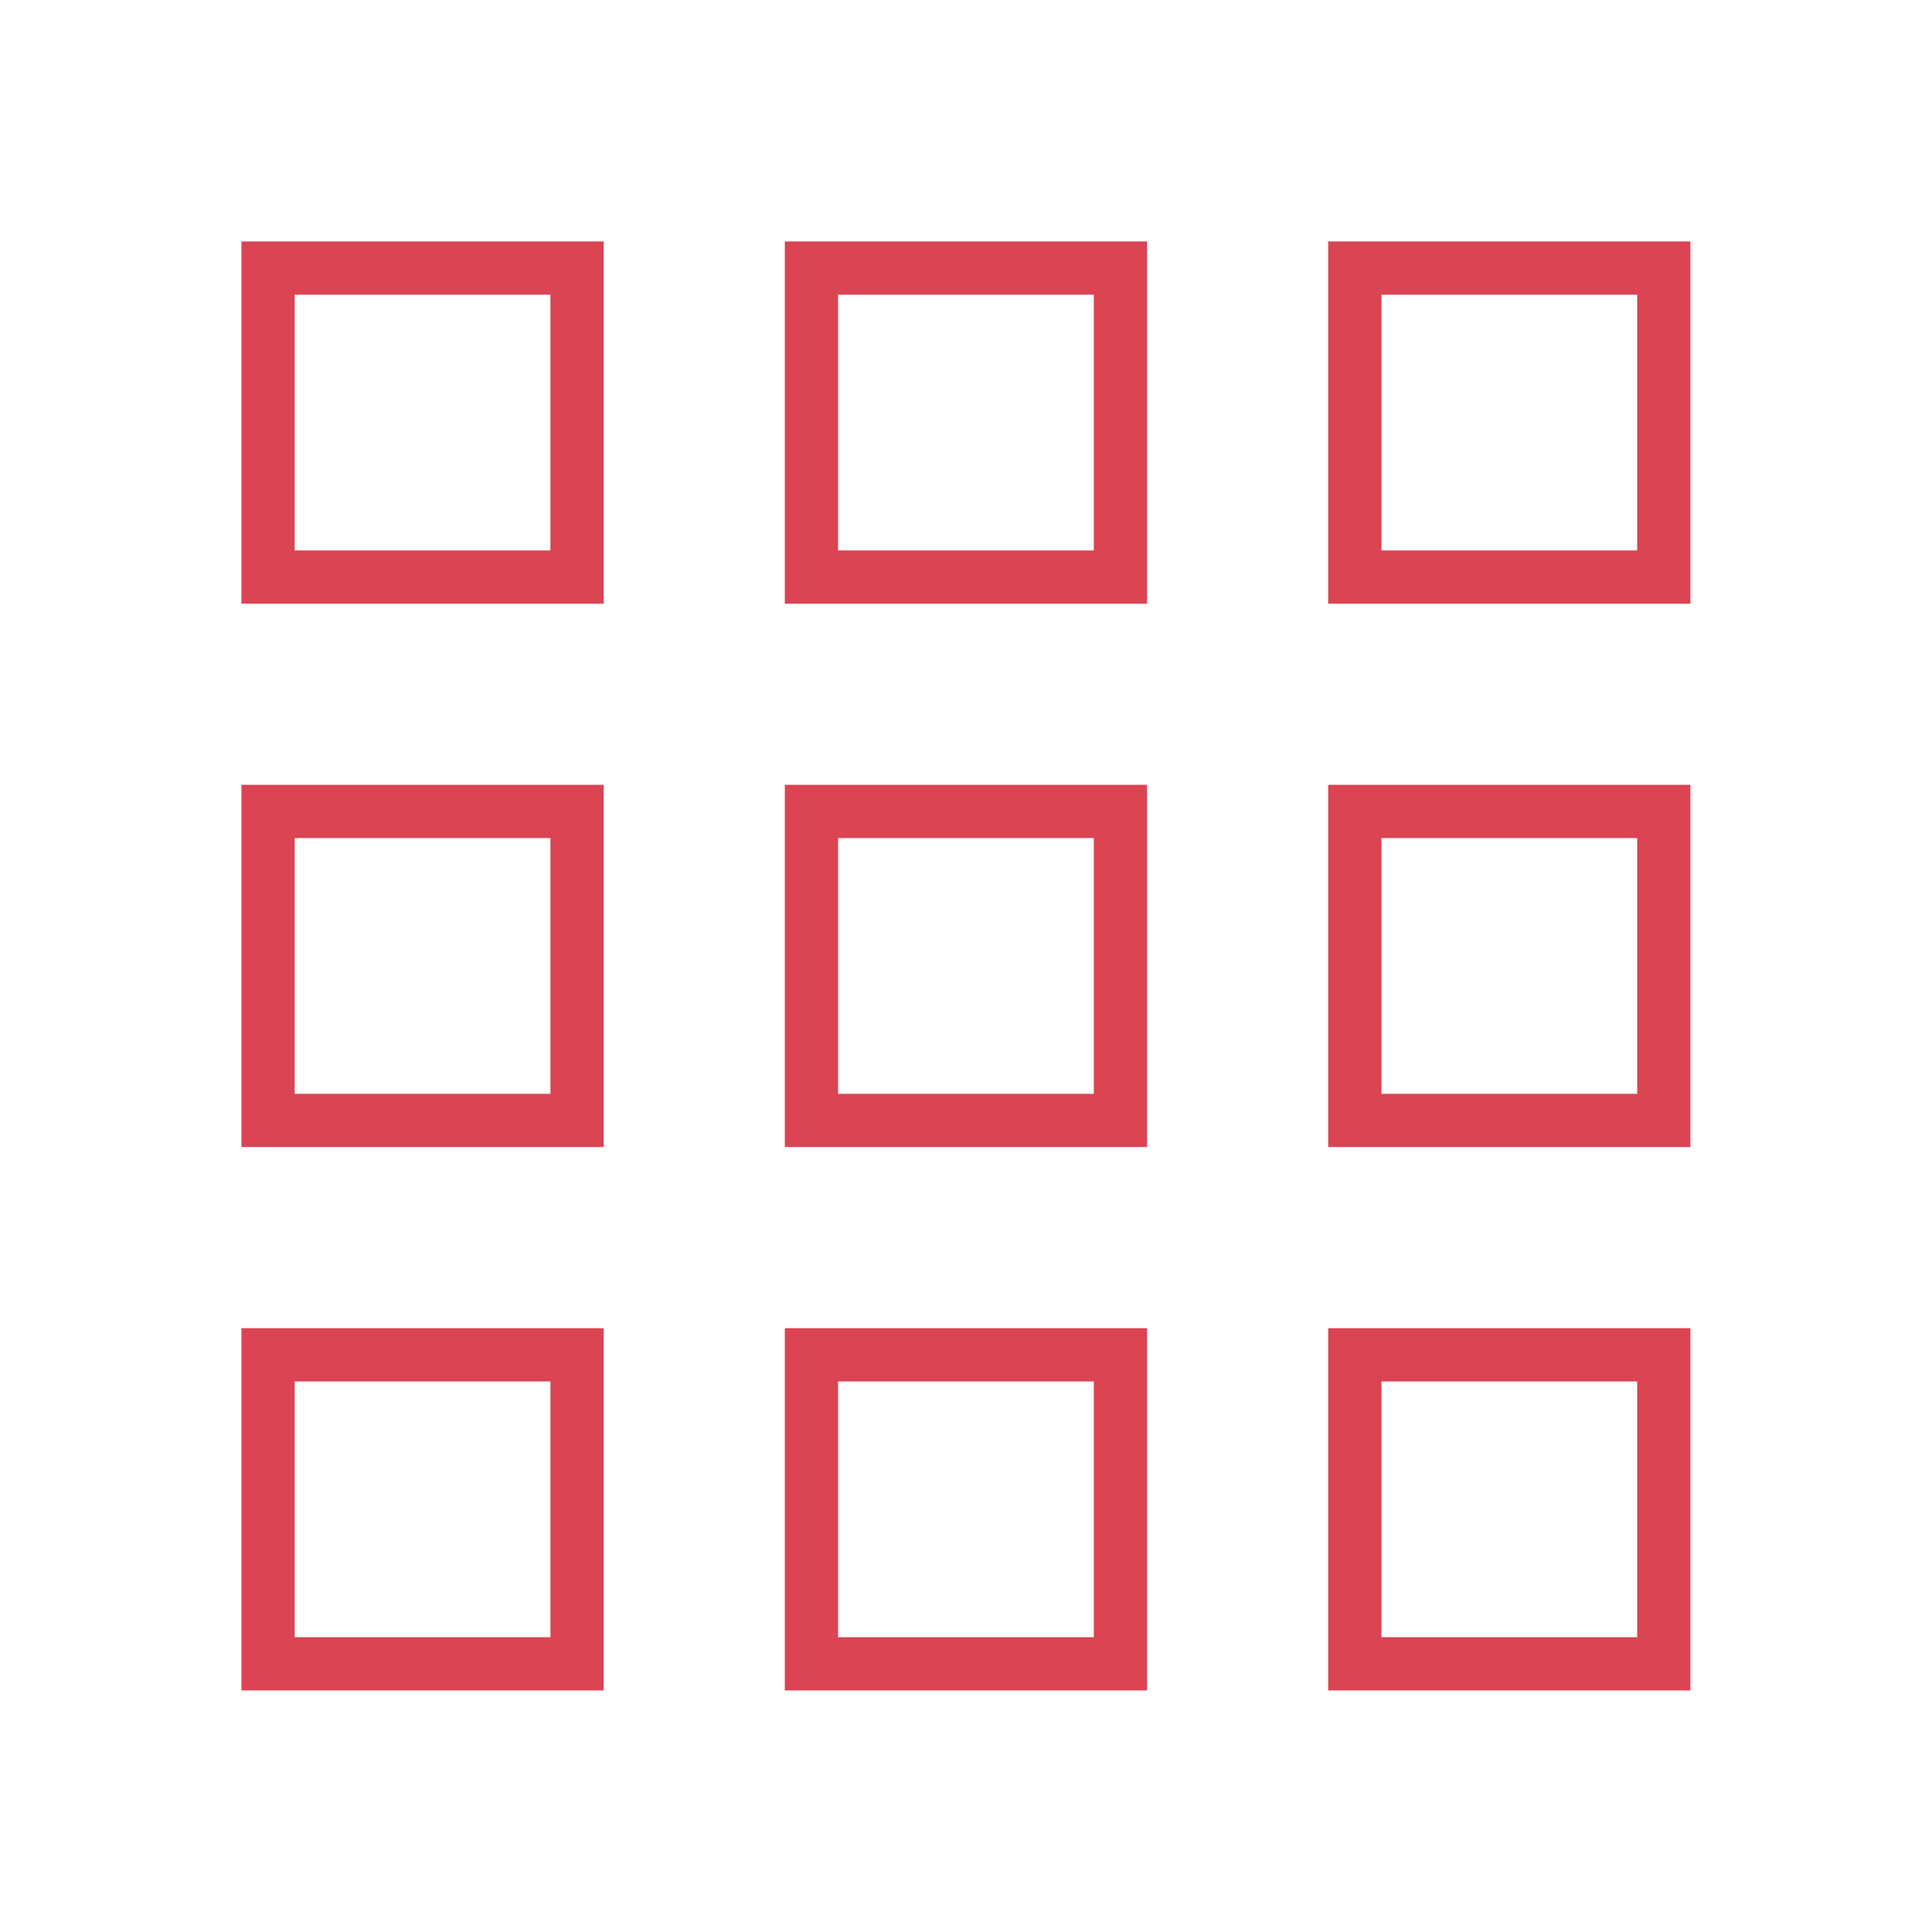
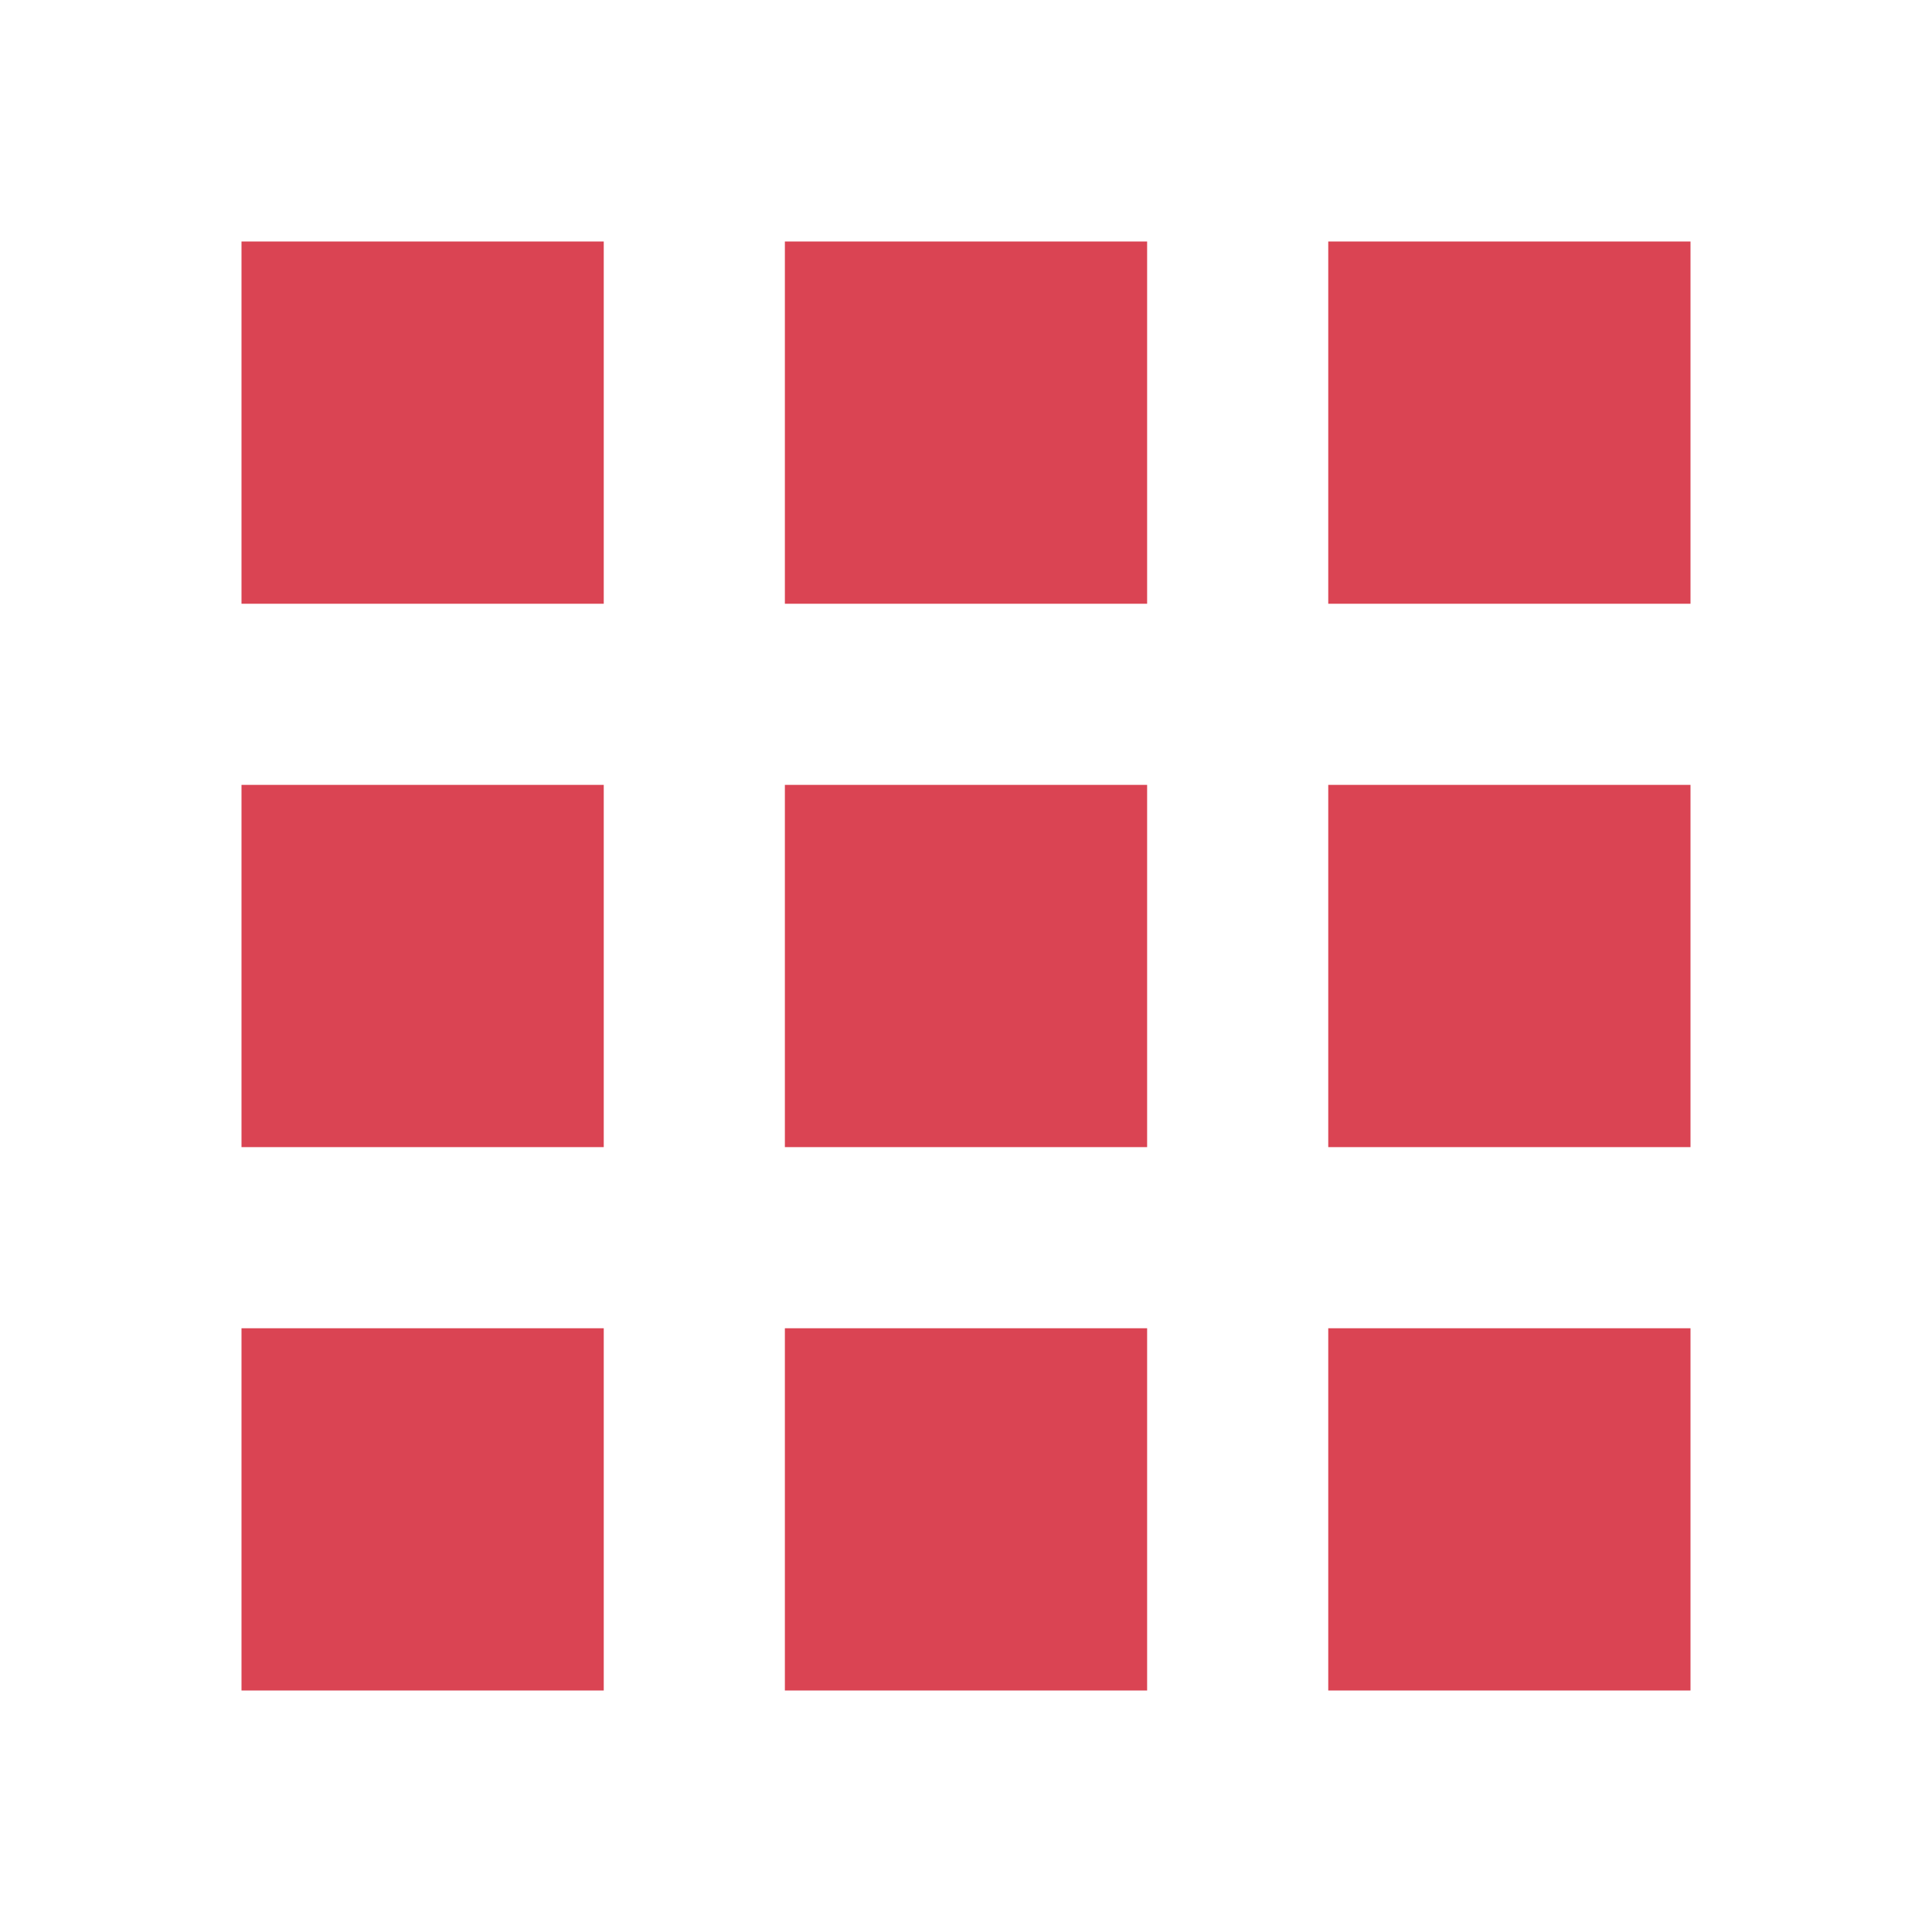
<svg xmlns="http://www.w3.org/2000/svg" viewBox="0 0 16 16" version="1.1" id="svg260">
  <defs id="defs3051">
    <style type="text/css" id="current-color-scheme">
      .ColorScheme-Text {
        color:#eff0f1;
      }
      </style>
  </defs>
-   <rect style="fill:none;fill-opacity:1;stroke:#da4453;stroke-width:0.441;stroke-dasharray:none;stroke-dashoffset:0;stroke-opacity:1" id="rect792" width="2.559" height="2.559" x="2.22" y="2.22" />
-   <rect style="fill:none;fill-opacity:1;stroke:#da4453;stroke-width:0.441;stroke-dasharray:none;stroke-dashoffset:0;stroke-opacity:1" id="rect792-35" width="2.559" height="2.559" x="6.72" y="2.22" />
-   <rect style="fill:none;fill-opacity:1;stroke:#da4453;stroke-width:0.441;stroke-dasharray:none;stroke-dashoffset:0;stroke-opacity:1" id="rect792-35-6" width="2.559" height="2.559" x="11.22" y="2.22" />
-   <rect style="fill:none;fill-opacity:1;stroke:#da4453;stroke-width:0.441;stroke-dasharray:none;stroke-dashoffset:0;stroke-opacity:1" id="rect792-2" width="2.559" height="2.559" x="2.22" y="6.72" />
-   <rect style="fill:none;fill-opacity:1;stroke:#da4453;stroke-width:0.441;stroke-dasharray:none;stroke-dashoffset:0;stroke-opacity:1" id="rect792-35-9" width="2.559" height="2.559" x="6.72" y="6.72" />
-   <rect style="fill:none;fill-opacity:1;stroke:#da4453;stroke-width:0.441;stroke-dasharray:none;stroke-dashoffset:0;stroke-opacity:1" id="rect792-35-6-1" width="2.559" height="2.559" x="11.22" y="6.72" />
-   <rect style="fill:none;fill-opacity:1;stroke:#da4453;stroke-width:0.441;stroke-dasharray:none;stroke-dashoffset:0;stroke-opacity:1" id="rect792-2-2" width="2.559" height="2.559" x="2.22" y="11.22" />
-   <rect style="fill:none;fill-opacity:1;stroke:#da4453;stroke-width:0.441;stroke-dasharray:none;stroke-dashoffset:0;stroke-opacity:1" id="rect792-35-9-7" width="2.559" height="2.559" x="6.72" y="11.22" />
-   <rect style="fill:none;fill-opacity:1;stroke:#da4453;stroke-width:0.441;stroke-dasharray:none;stroke-dashoffset:0;stroke-opacity:1" id="rect792-35-6-1-0" width="2.559" height="2.559" x="11.22" y="11.22" />
+   <g id="g2215" style="fill:#da4453;fill-opacity:1">
+     <rect style="fill:#da4453;fill-opacity:1;stroke:none;stroke-width:0.606;stroke-dasharray:1.818, 1.818" id="rect792" width="3" height="3" x="2" y="2" />
+     <rect style="fill:#da4453;fill-opacity:1;stroke:none;stroke-width:0.606;stroke-dasharray:1.818, 1.818" id="rect792-3" width="3" height="3" x="6.5" y="2" />
+     <rect style="fill:#da4453;fill-opacity:1;stroke:none;stroke-width:0.606;stroke-dasharray:1.818, 1.818" id="rect792-3-6" width="3" height="3" x="11" y="2" />
+     <rect style="fill:#da4453;fill-opacity:1;stroke:none;stroke-width:0.606;stroke-dasharray:1.818, 1.818" id="rect792-7" width="3" height="3" x="2" y="6.5" />
+     <rect style="fill:#da4453;fill-opacity:1;stroke:none;stroke-width:0.606;stroke-dasharray:1.818, 1.818" id="rect792-3-5" width="3" height="3" x="6.5" y="6.5" />
+     <rect style="fill:#da4453;fill-opacity:1;stroke:none;stroke-width:0.606;stroke-dasharray:1.818, 1.818" id="rect792-3-6-3" width="3" height="3" x="11" y="6.5" />
+     <rect style="fill:#da4453;fill-opacity:1;stroke:none;stroke-width:0.606;stroke-dasharray:1.818, 1.818" id="rect792-7-5" width="3" height="3" x="2" y="11" />
+     <rect style="fill:#da4453;fill-opacity:1;stroke:none;stroke-width:0.606;stroke-dasharray:1.818, 1.818" id="rect792-3-5-6" width="3" height="3" x="6.5" y="11" />
+     <rect style="fill:#da4453;fill-opacity:1;stroke:none;stroke-width:0.606;stroke-dasharray:1.818, 1.818" id="rect792-3-6-3-2" width="3" height="3" x="11" y="11" />
+   </g>
</svg>
